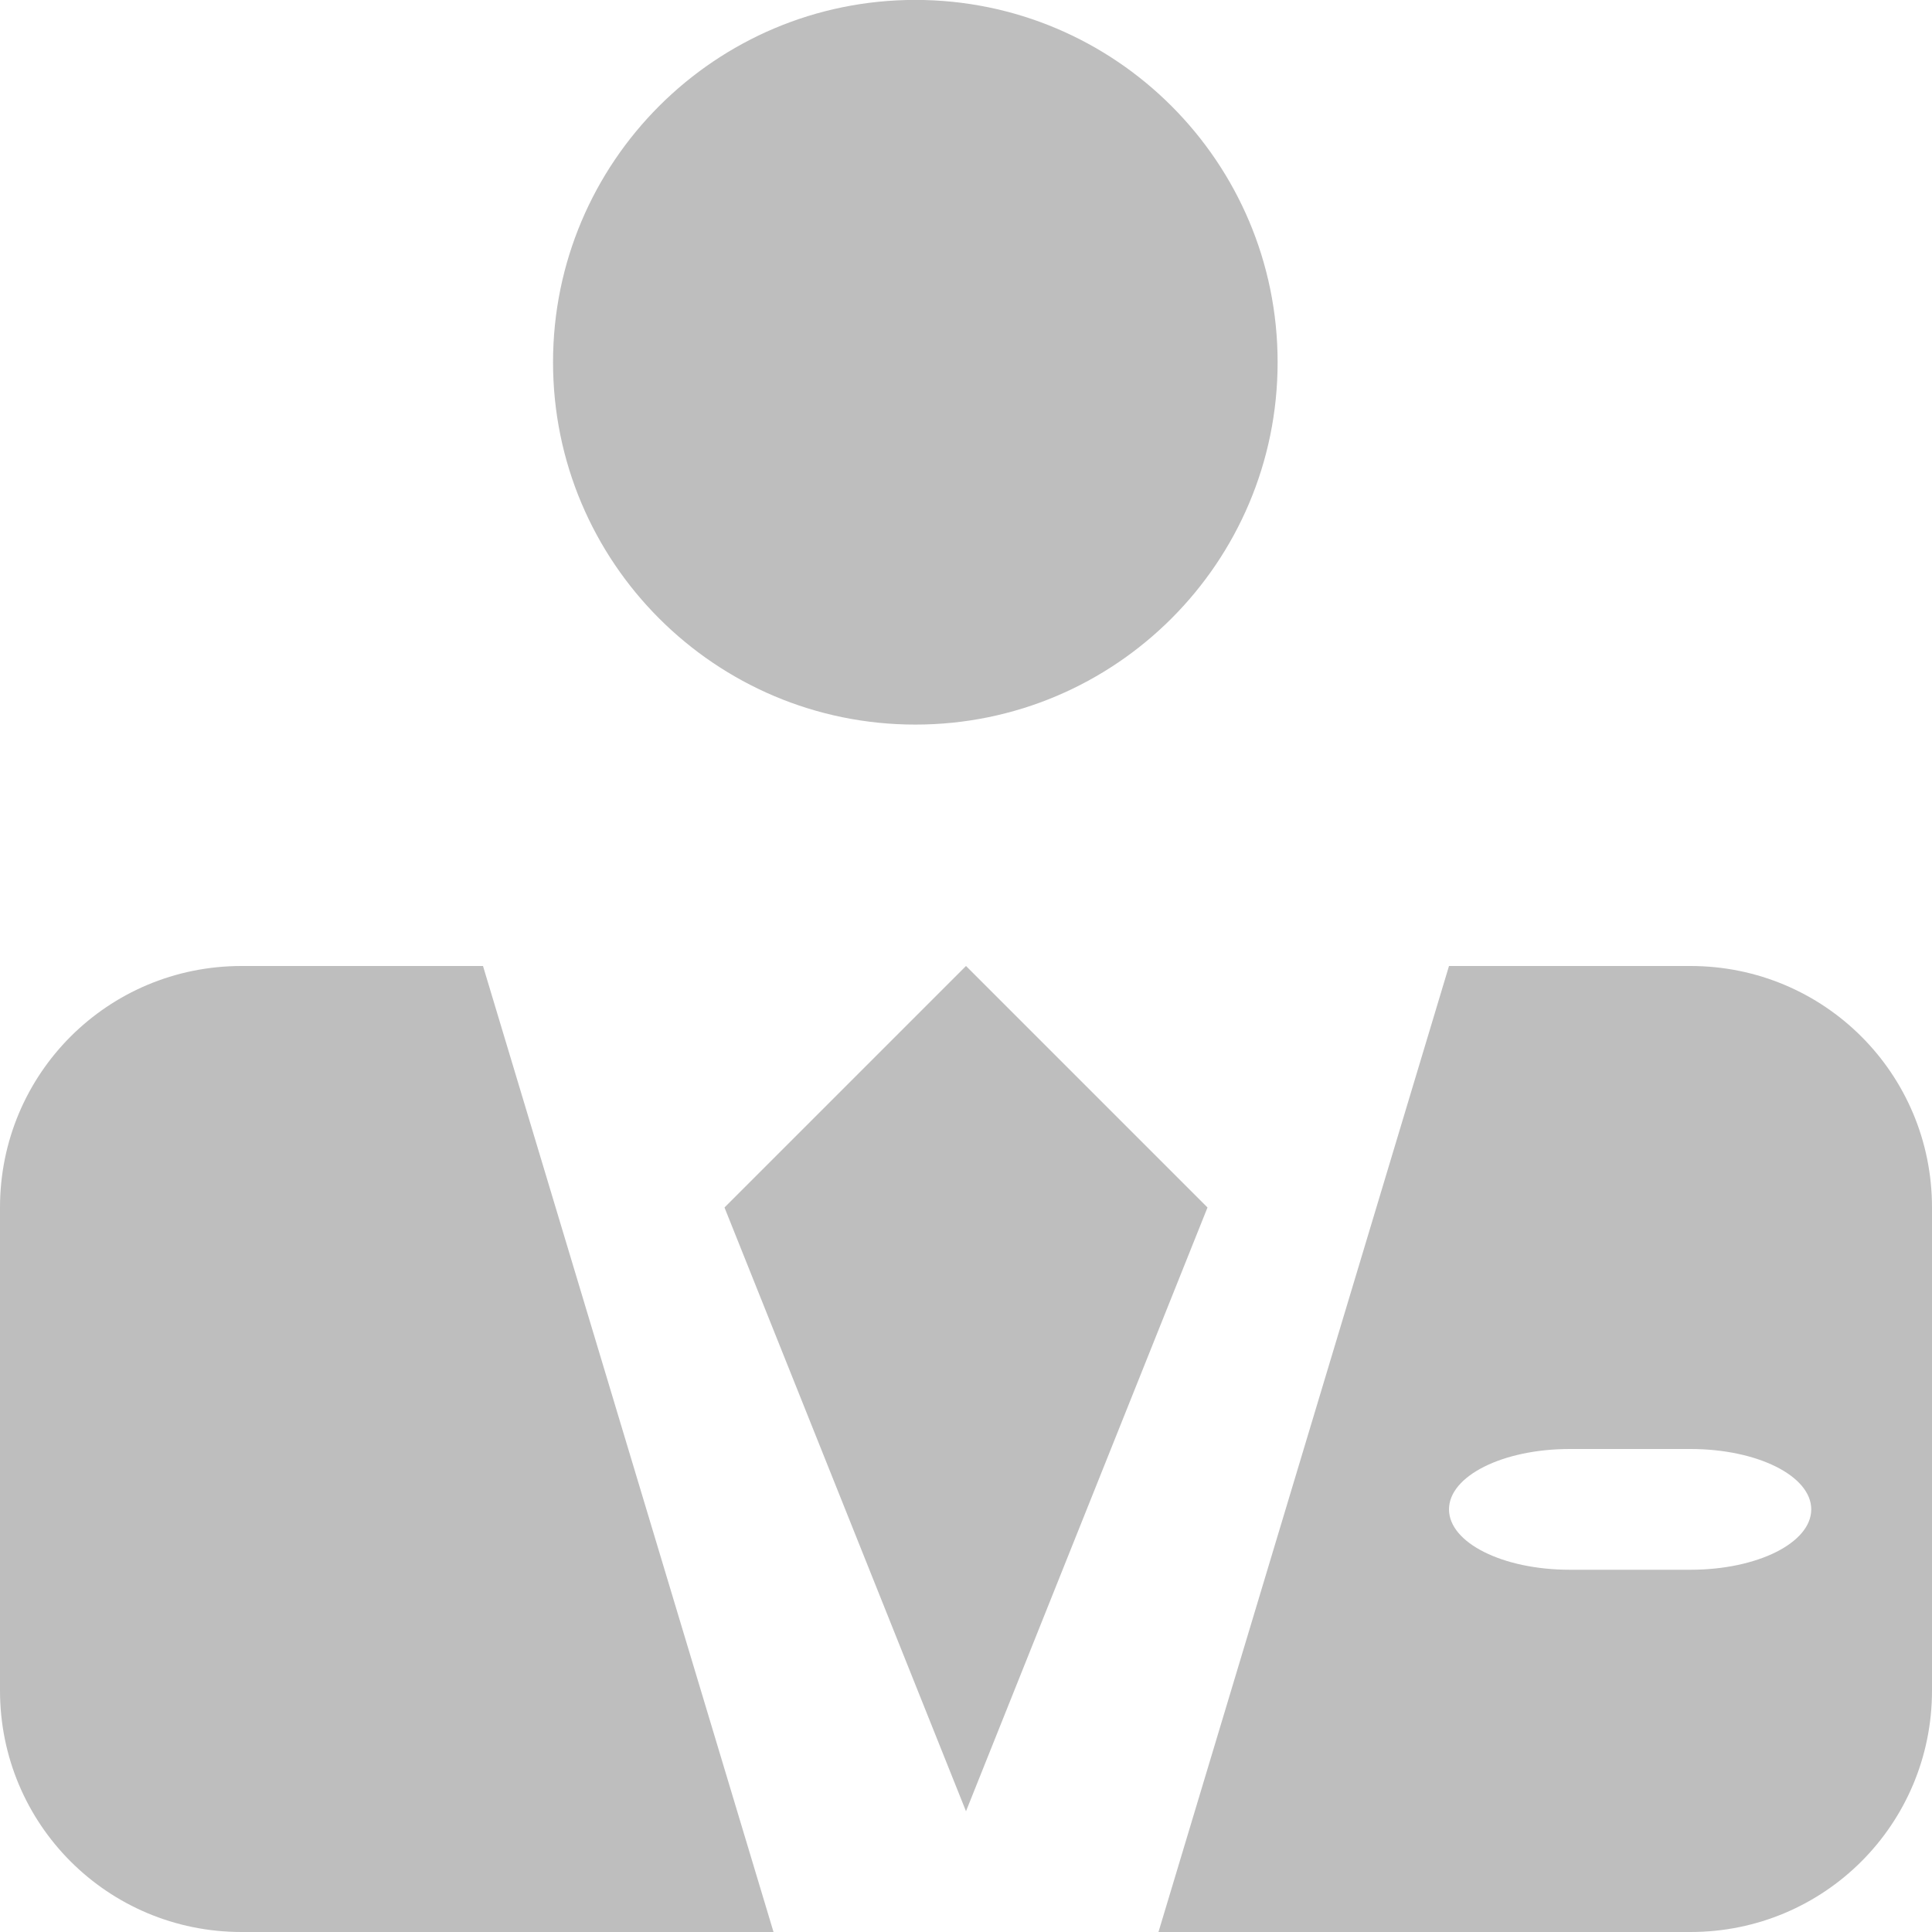
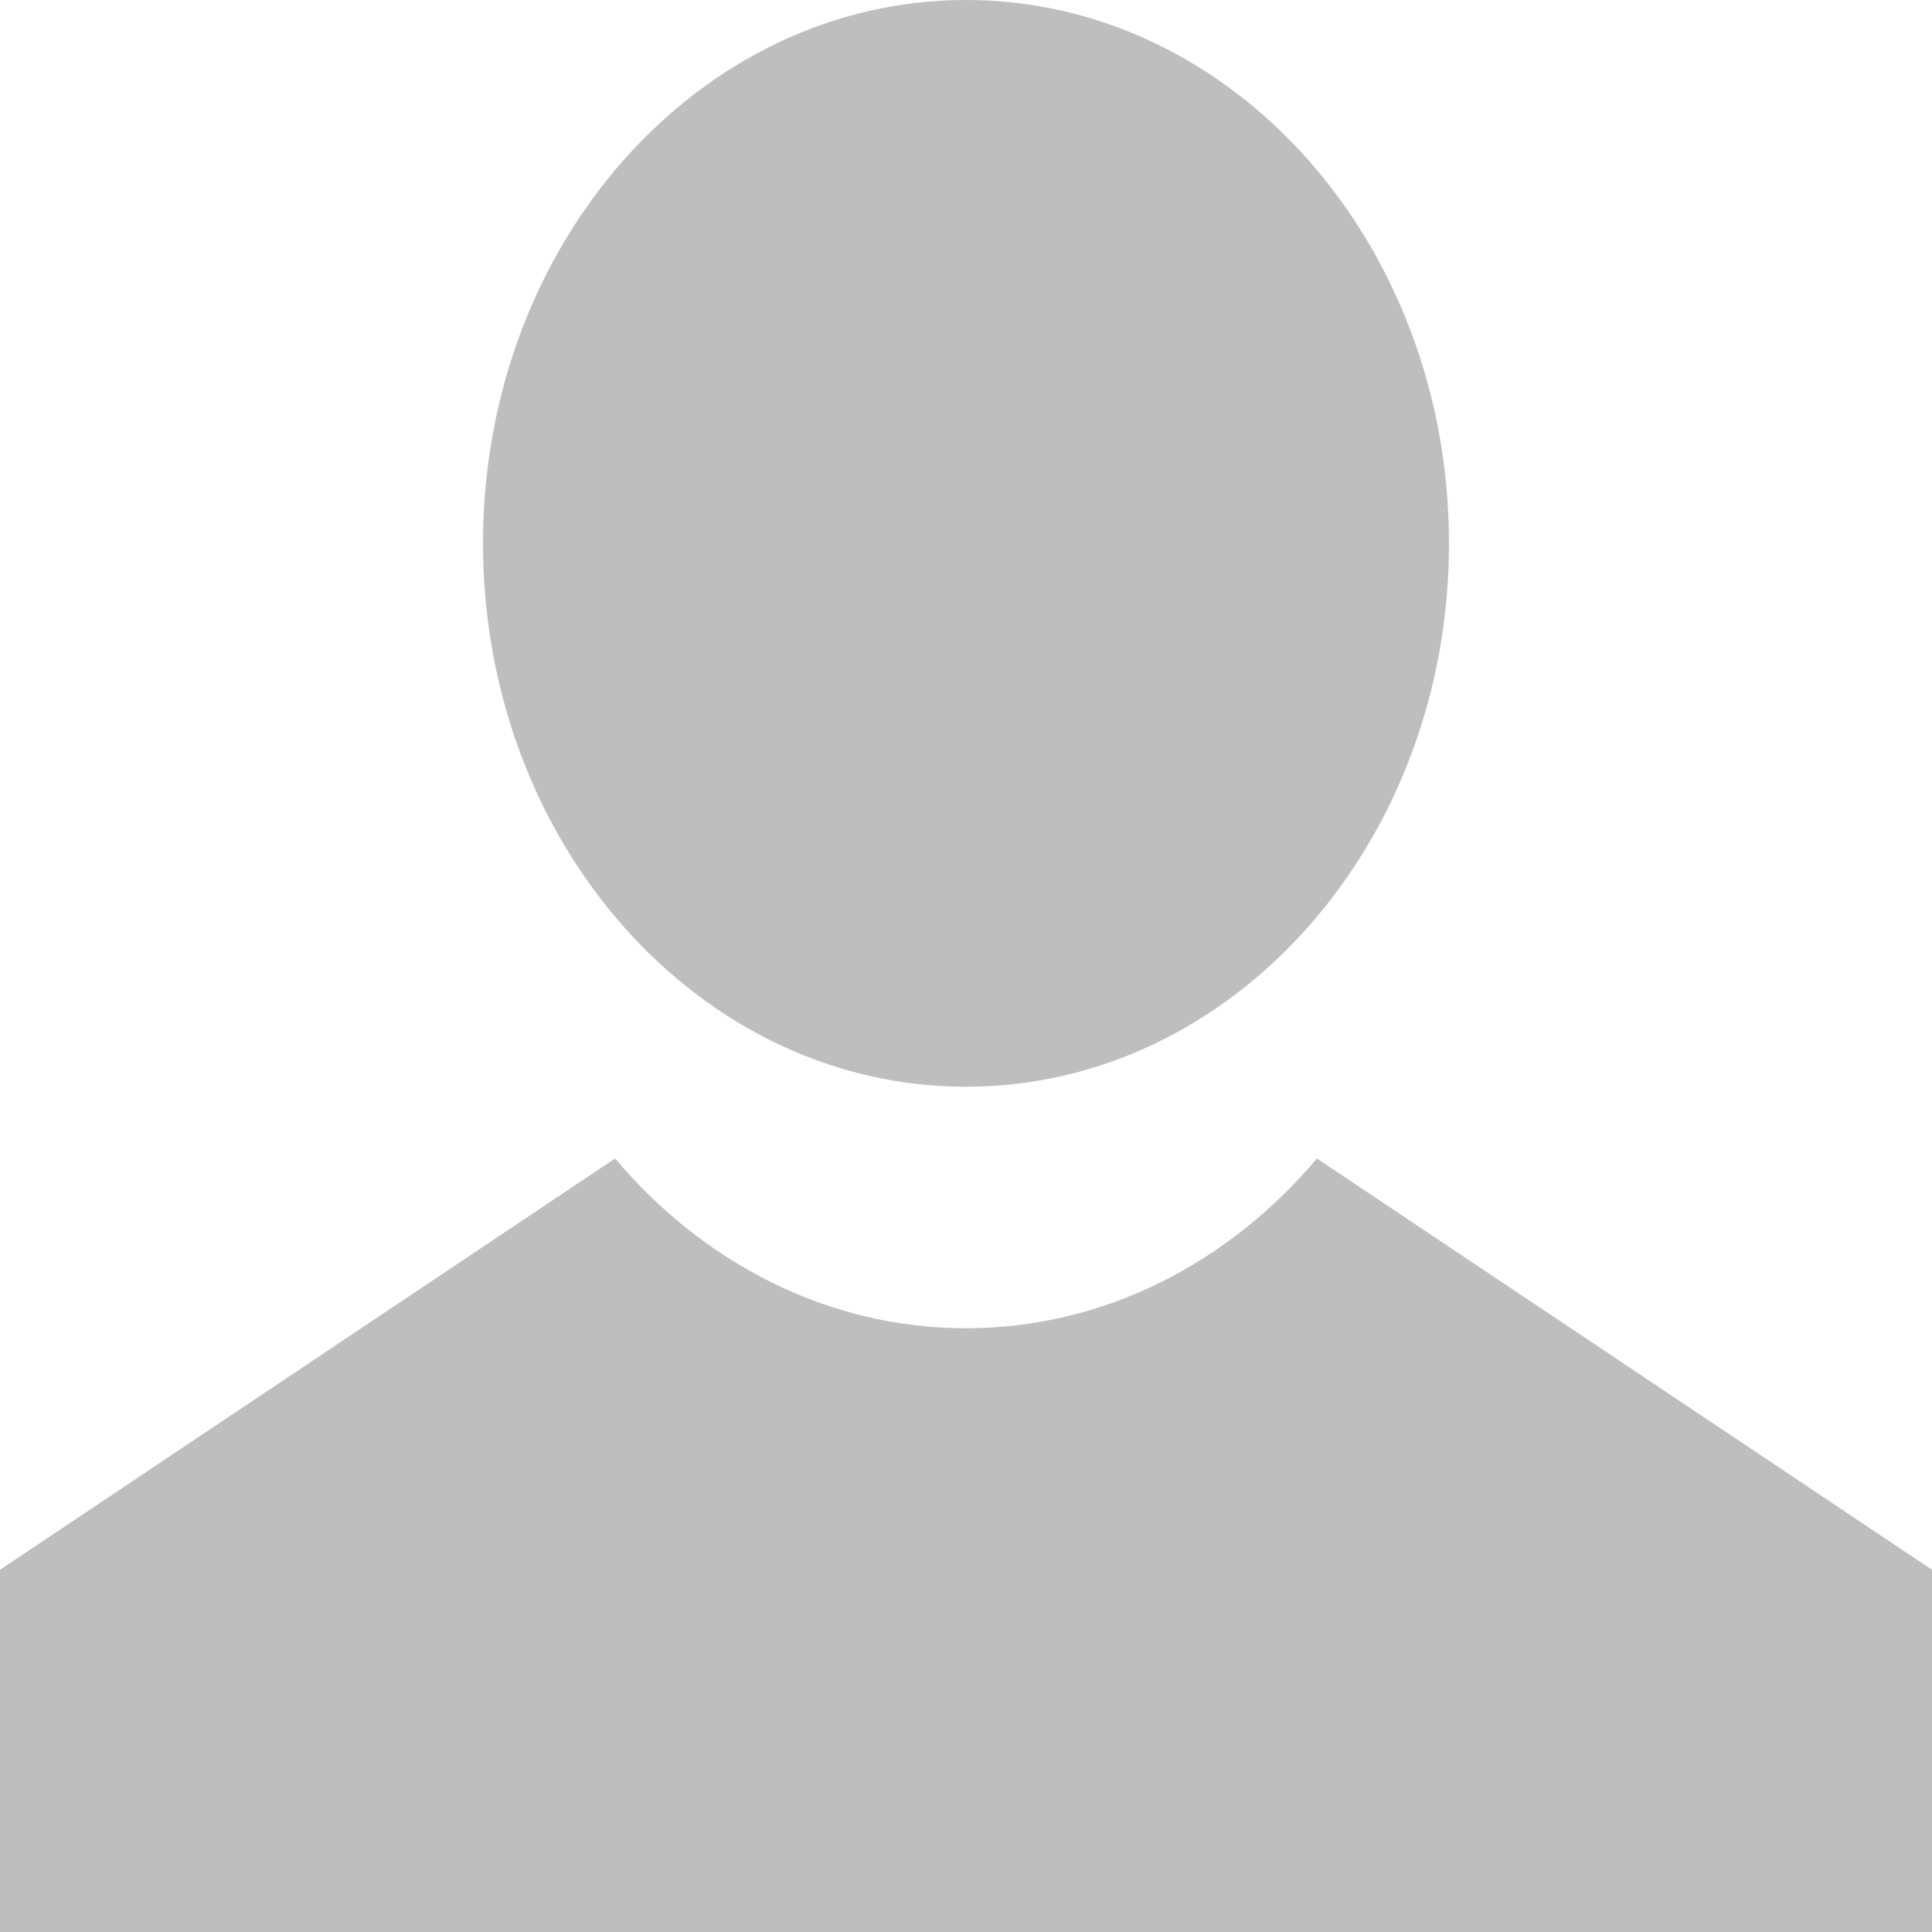
<svg xmlns="http://www.w3.org/2000/svg" enable-background="new 0 0 32 32" height="16" id="Layer_1" version="1.1" viewBox="0 0 16 16" width="16" xml:space="preserve">
  <defs id="defs10" />
-   <path style="fill:#bebebe;fill-opacity:1;stroke:none" d="M 2 8 C 0.892 8 0 8.892 0 10 L 0 14 C 0 15.108 0.892 16 2 16 L 6.406 16 L 4 8 L 2 8 z M 12 8 L 9.594 16 L 14 16 C 15.108 16 16 15.108 16 14 L 16 10 C 16 8.892 15.108 8 14 8 L 12 8 z M 13 12 L 14 12 C 14.554 12 15 12.223 15 12.5 C 15 12.777 14.554 13 14 13 L 13 13 C 12.446 13 12 12.777 12 12.5 C 12 12.223 12.446 12 13 12 z " id="rect2984" />
-   <path style="fill:#bebebe;fill-opacity:1;stroke:none" id="path2986" d="m -7,5 a 2.248,3 0 1 1 -4.497,0 2.248,3 0 1 1 4.497,0 z" transform="matrix(1.334364,0,0,1,19.92119,-2)" />
-   <path style="fill:#bebebe;fill-opacity:1;stroke:none" d="m 8,8 -2,2 2,5 2,-5 z" id="path3759" />
+   <path style="fill:#bebebe;fill-opacity:1;stroke:none;opacity:1" d="M 5.094 9.594 L 0 13 L 0 16 L 16 16 L 16 13 L 10.906 9.594 C 10.177 10.459 9.143 11 8 11 C 6.857 11 5.823 10.459 5.094 9.594 z " id="path3029" />
+   <path style="opacity:1;fill:#bebebe;fill-opacity:1;stroke:none" d="M 8,0 C 5.791,0 4,2.015 4,4.5 4,6.985 5.791,9 8,9 10.209,9 12,6.985 12,4.5 12,2.015 10.209,0 8,0 z" id="path3799" />
</svg>
